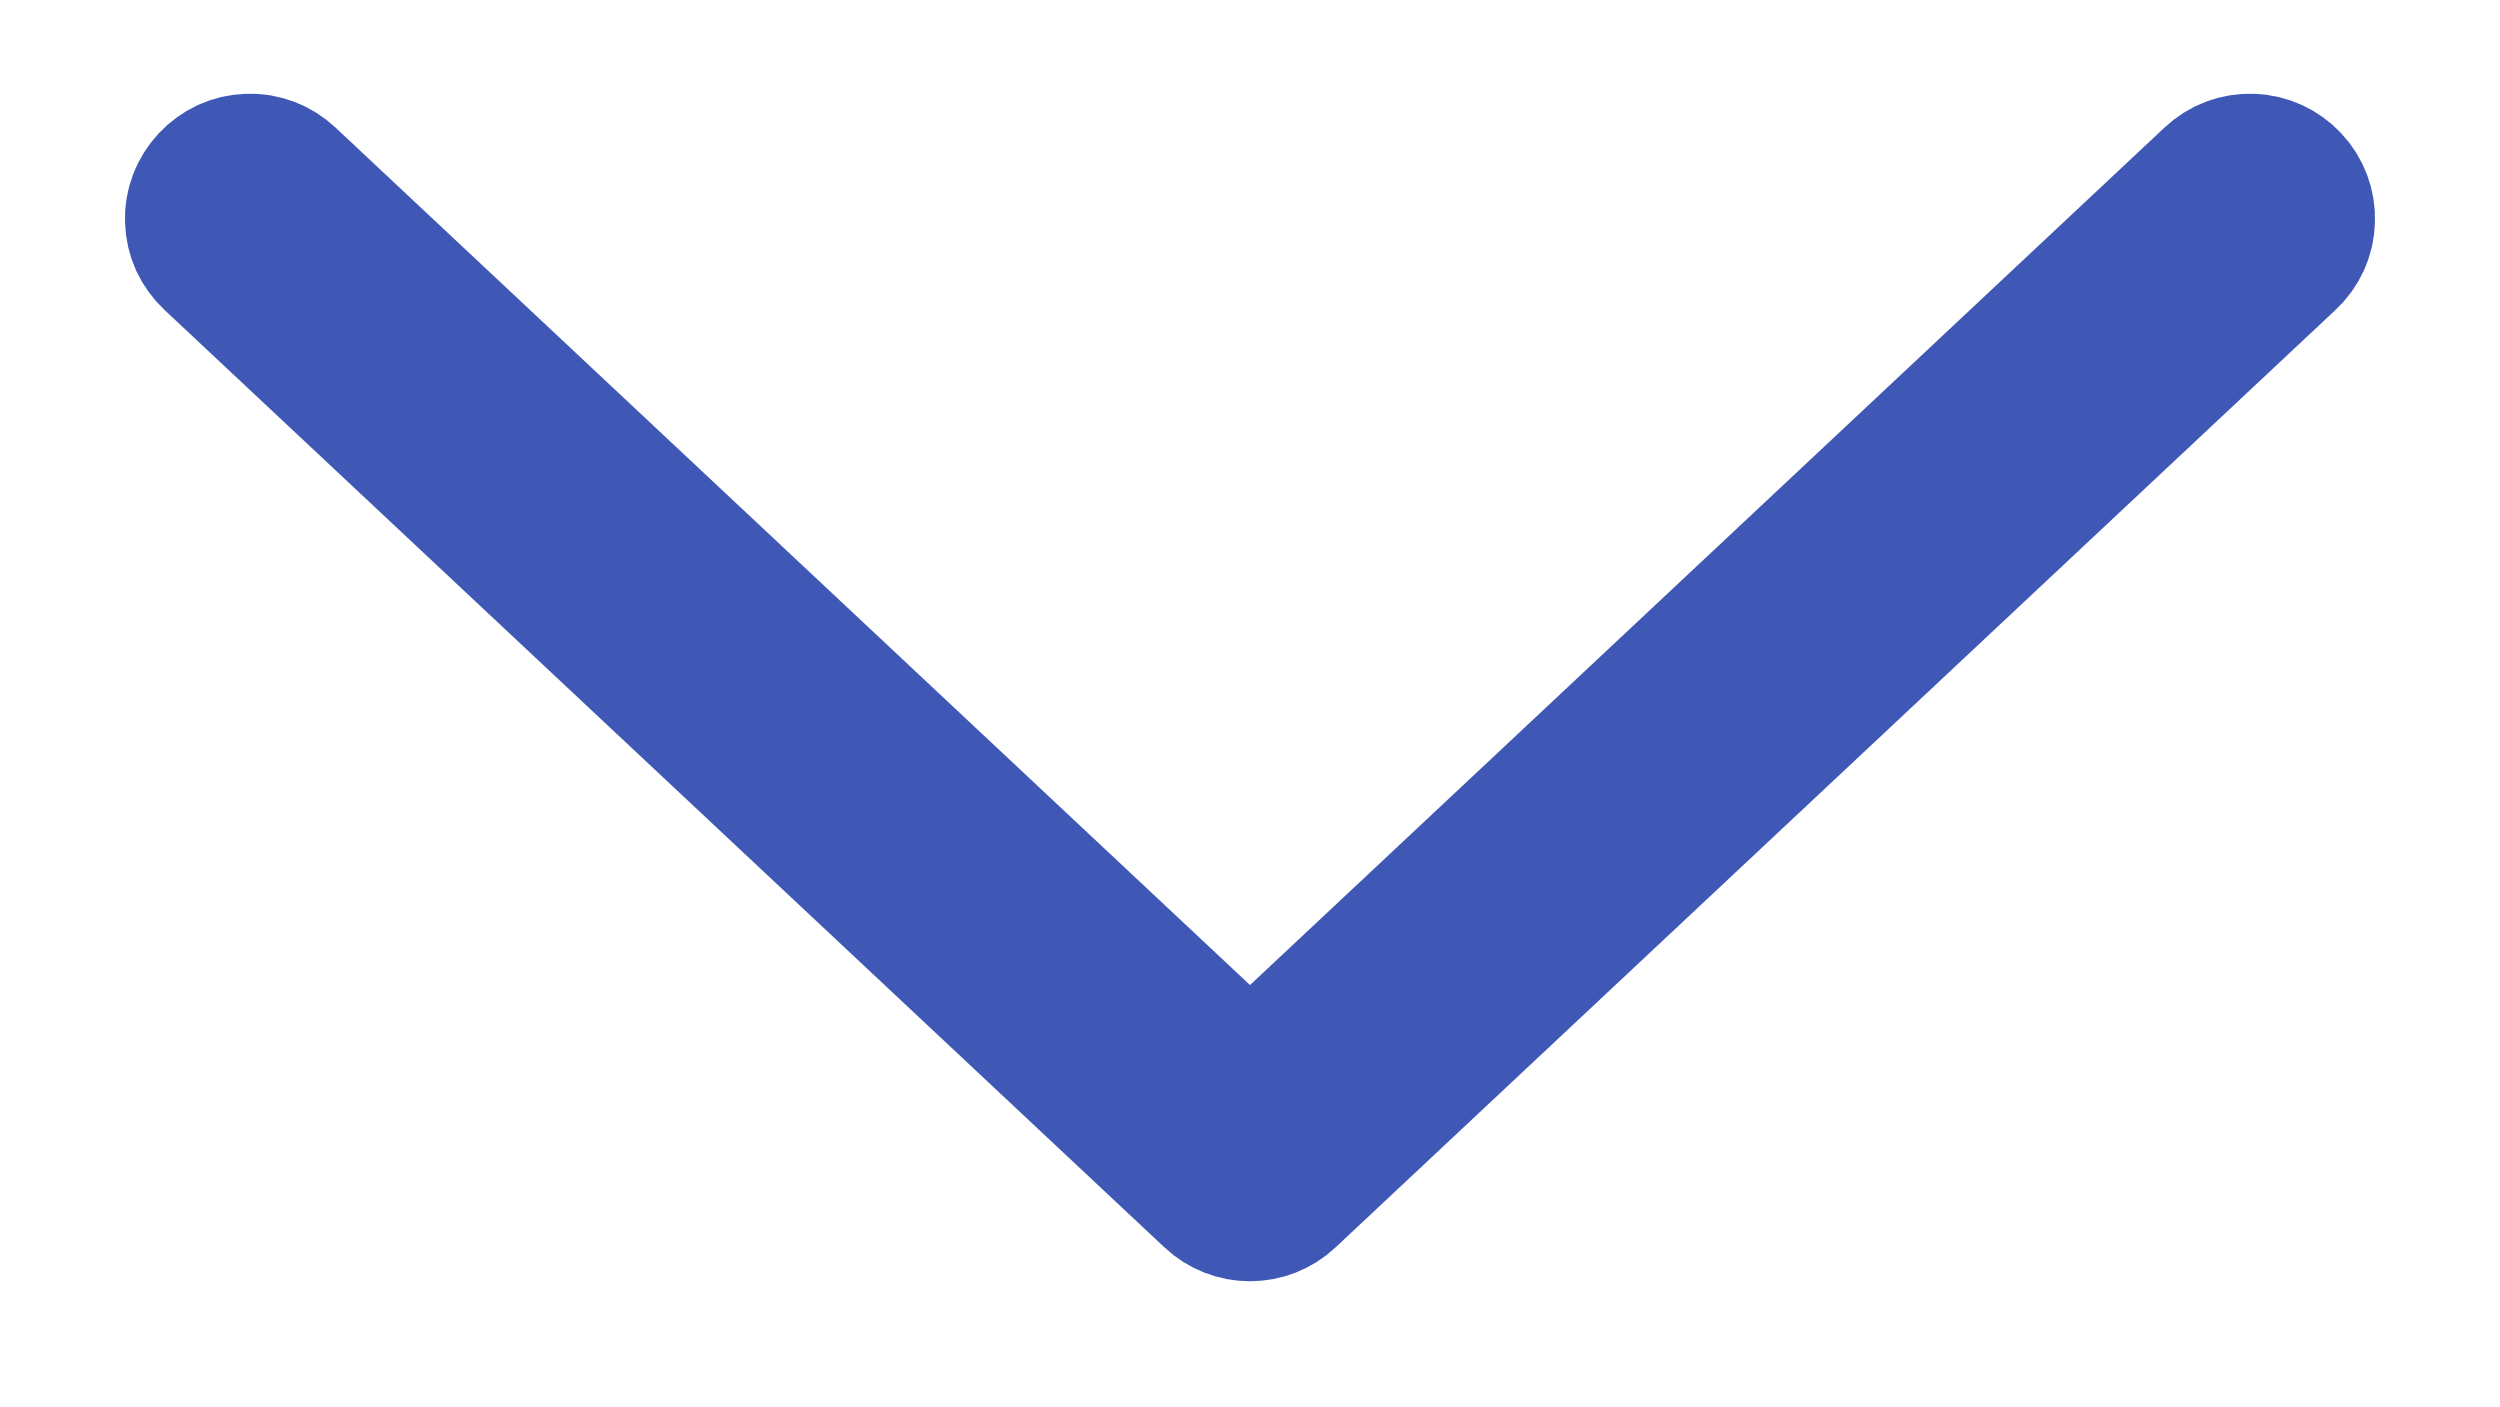
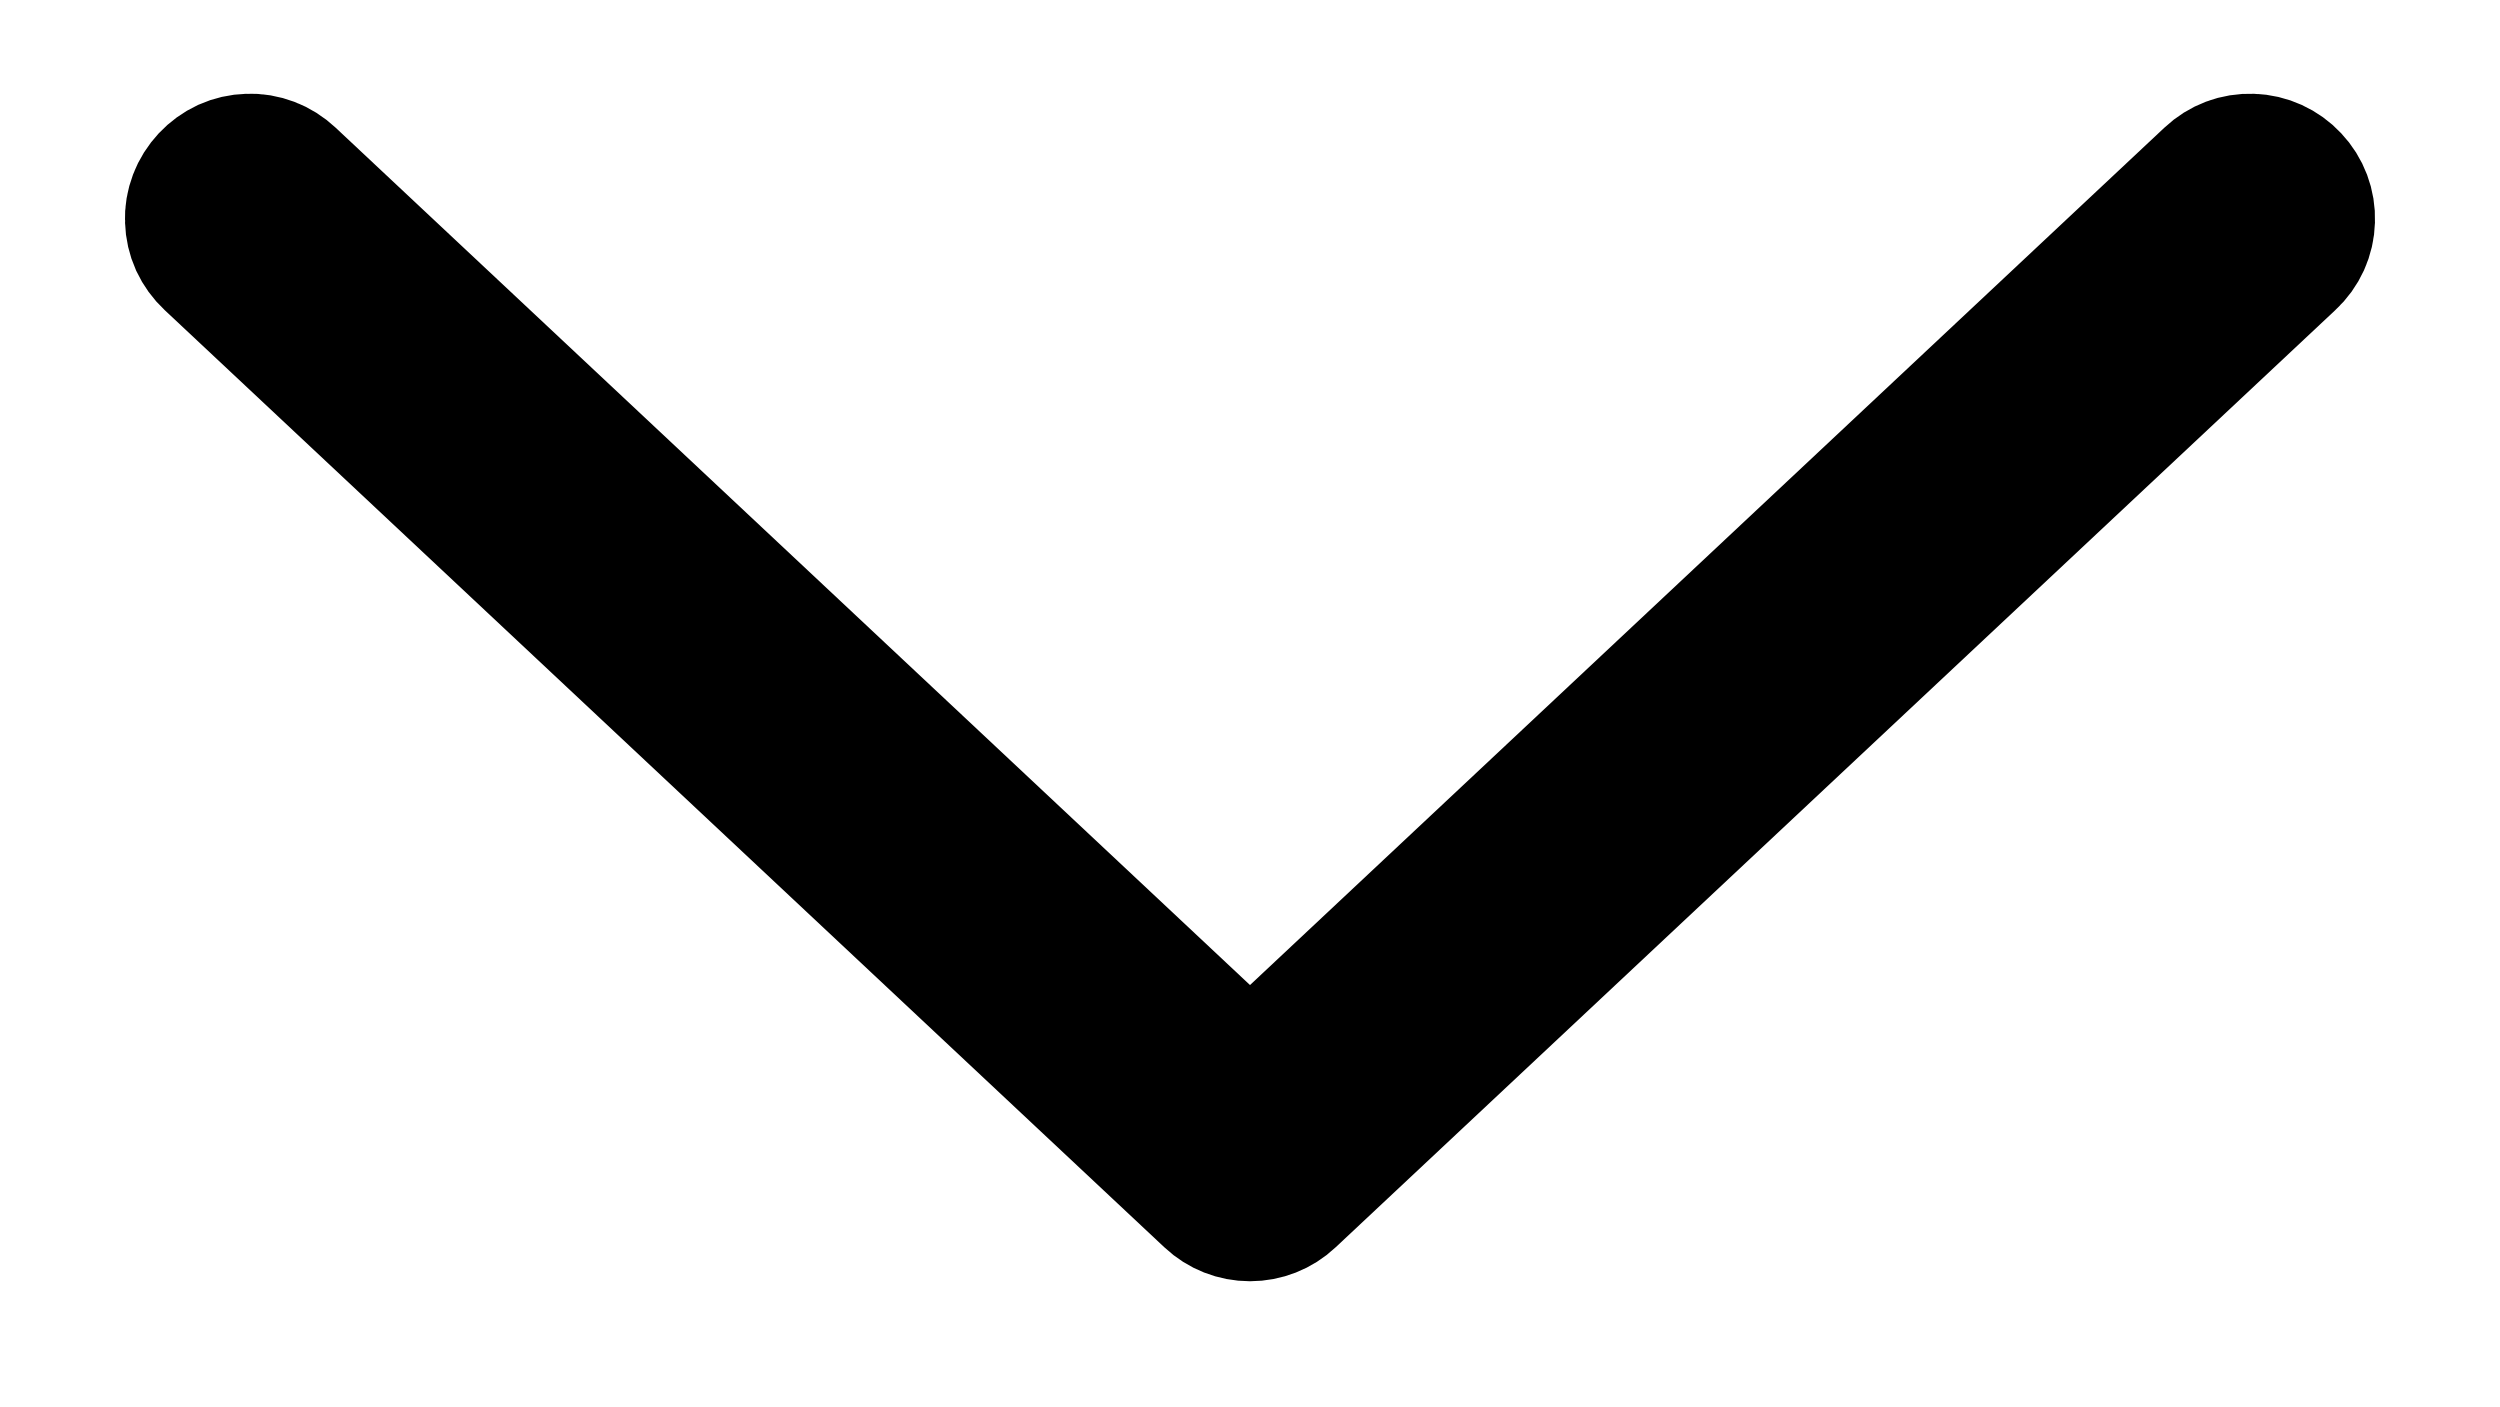
<svg xmlns="http://www.w3.org/2000/svg" width="16" height="9" viewBox="0 0 16 9" fill="none">
-   <path d="M1.381 1.195L1.381 1.195C1.408 1.166 1.44 1.143 1.476 1.126C1.512 1.11 1.551 1.101 1.59 1.1C1.63 1.098 1.669 1.105 1.706 1.119C1.743 1.133 1.776 1.154 1.805 1.181L1.805 1.181L7.658 6.669L8 6.989L8.342 6.669L14.195 1.181C14.253 1.126 14.33 1.097 14.41 1.1C14.489 1.102 14.565 1.137 14.619 1.195C14.674 1.253 14.703 1.33 14.7 1.41C14.698 1.489 14.664 1.565 14.605 1.619L14.605 1.619L8.205 7.619L8.205 7.619C8.15 7.671 8.076 7.7 8 7.7C7.924 7.7 7.85 7.671 7.795 7.619L7.795 7.619L1.395 1.619L1.395 1.619C1.366 1.592 1.343 1.56 1.326 1.524C1.31 1.488 1.301 1.449 1.3 1.41C1.298 1.37 1.305 1.331 1.319 1.294C1.333 1.257 1.354 1.224 1.381 1.195Z" stroke="#3F58B6" />
+   <path d="M1.381 1.195L1.381 1.195C1.408 1.166 1.44 1.143 1.476 1.126C1.512 1.11 1.551 1.101 1.59 1.1C1.63 1.098 1.669 1.105 1.706 1.119C1.743 1.133 1.776 1.154 1.805 1.181L1.805 1.181L7.658 6.669L8 6.989L8.342 6.669L14.195 1.181C14.253 1.126 14.33 1.097 14.41 1.1C14.489 1.102 14.565 1.137 14.619 1.195C14.674 1.253 14.703 1.33 14.7 1.41C14.698 1.489 14.664 1.565 14.605 1.619L14.605 1.619L8.205 7.619L8.205 7.619C8.15 7.671 8.076 7.7 8 7.7C7.924 7.7 7.85 7.671 7.795 7.619L7.795 7.619L1.395 1.619L1.395 1.619C1.366 1.592 1.343 1.56 1.326 1.524C1.31 1.488 1.301 1.449 1.3 1.41C1.298 1.37 1.305 1.331 1.319 1.294C1.333 1.257 1.354 1.224 1.381 1.195Z" stroke="currentColor" />
</svg>
